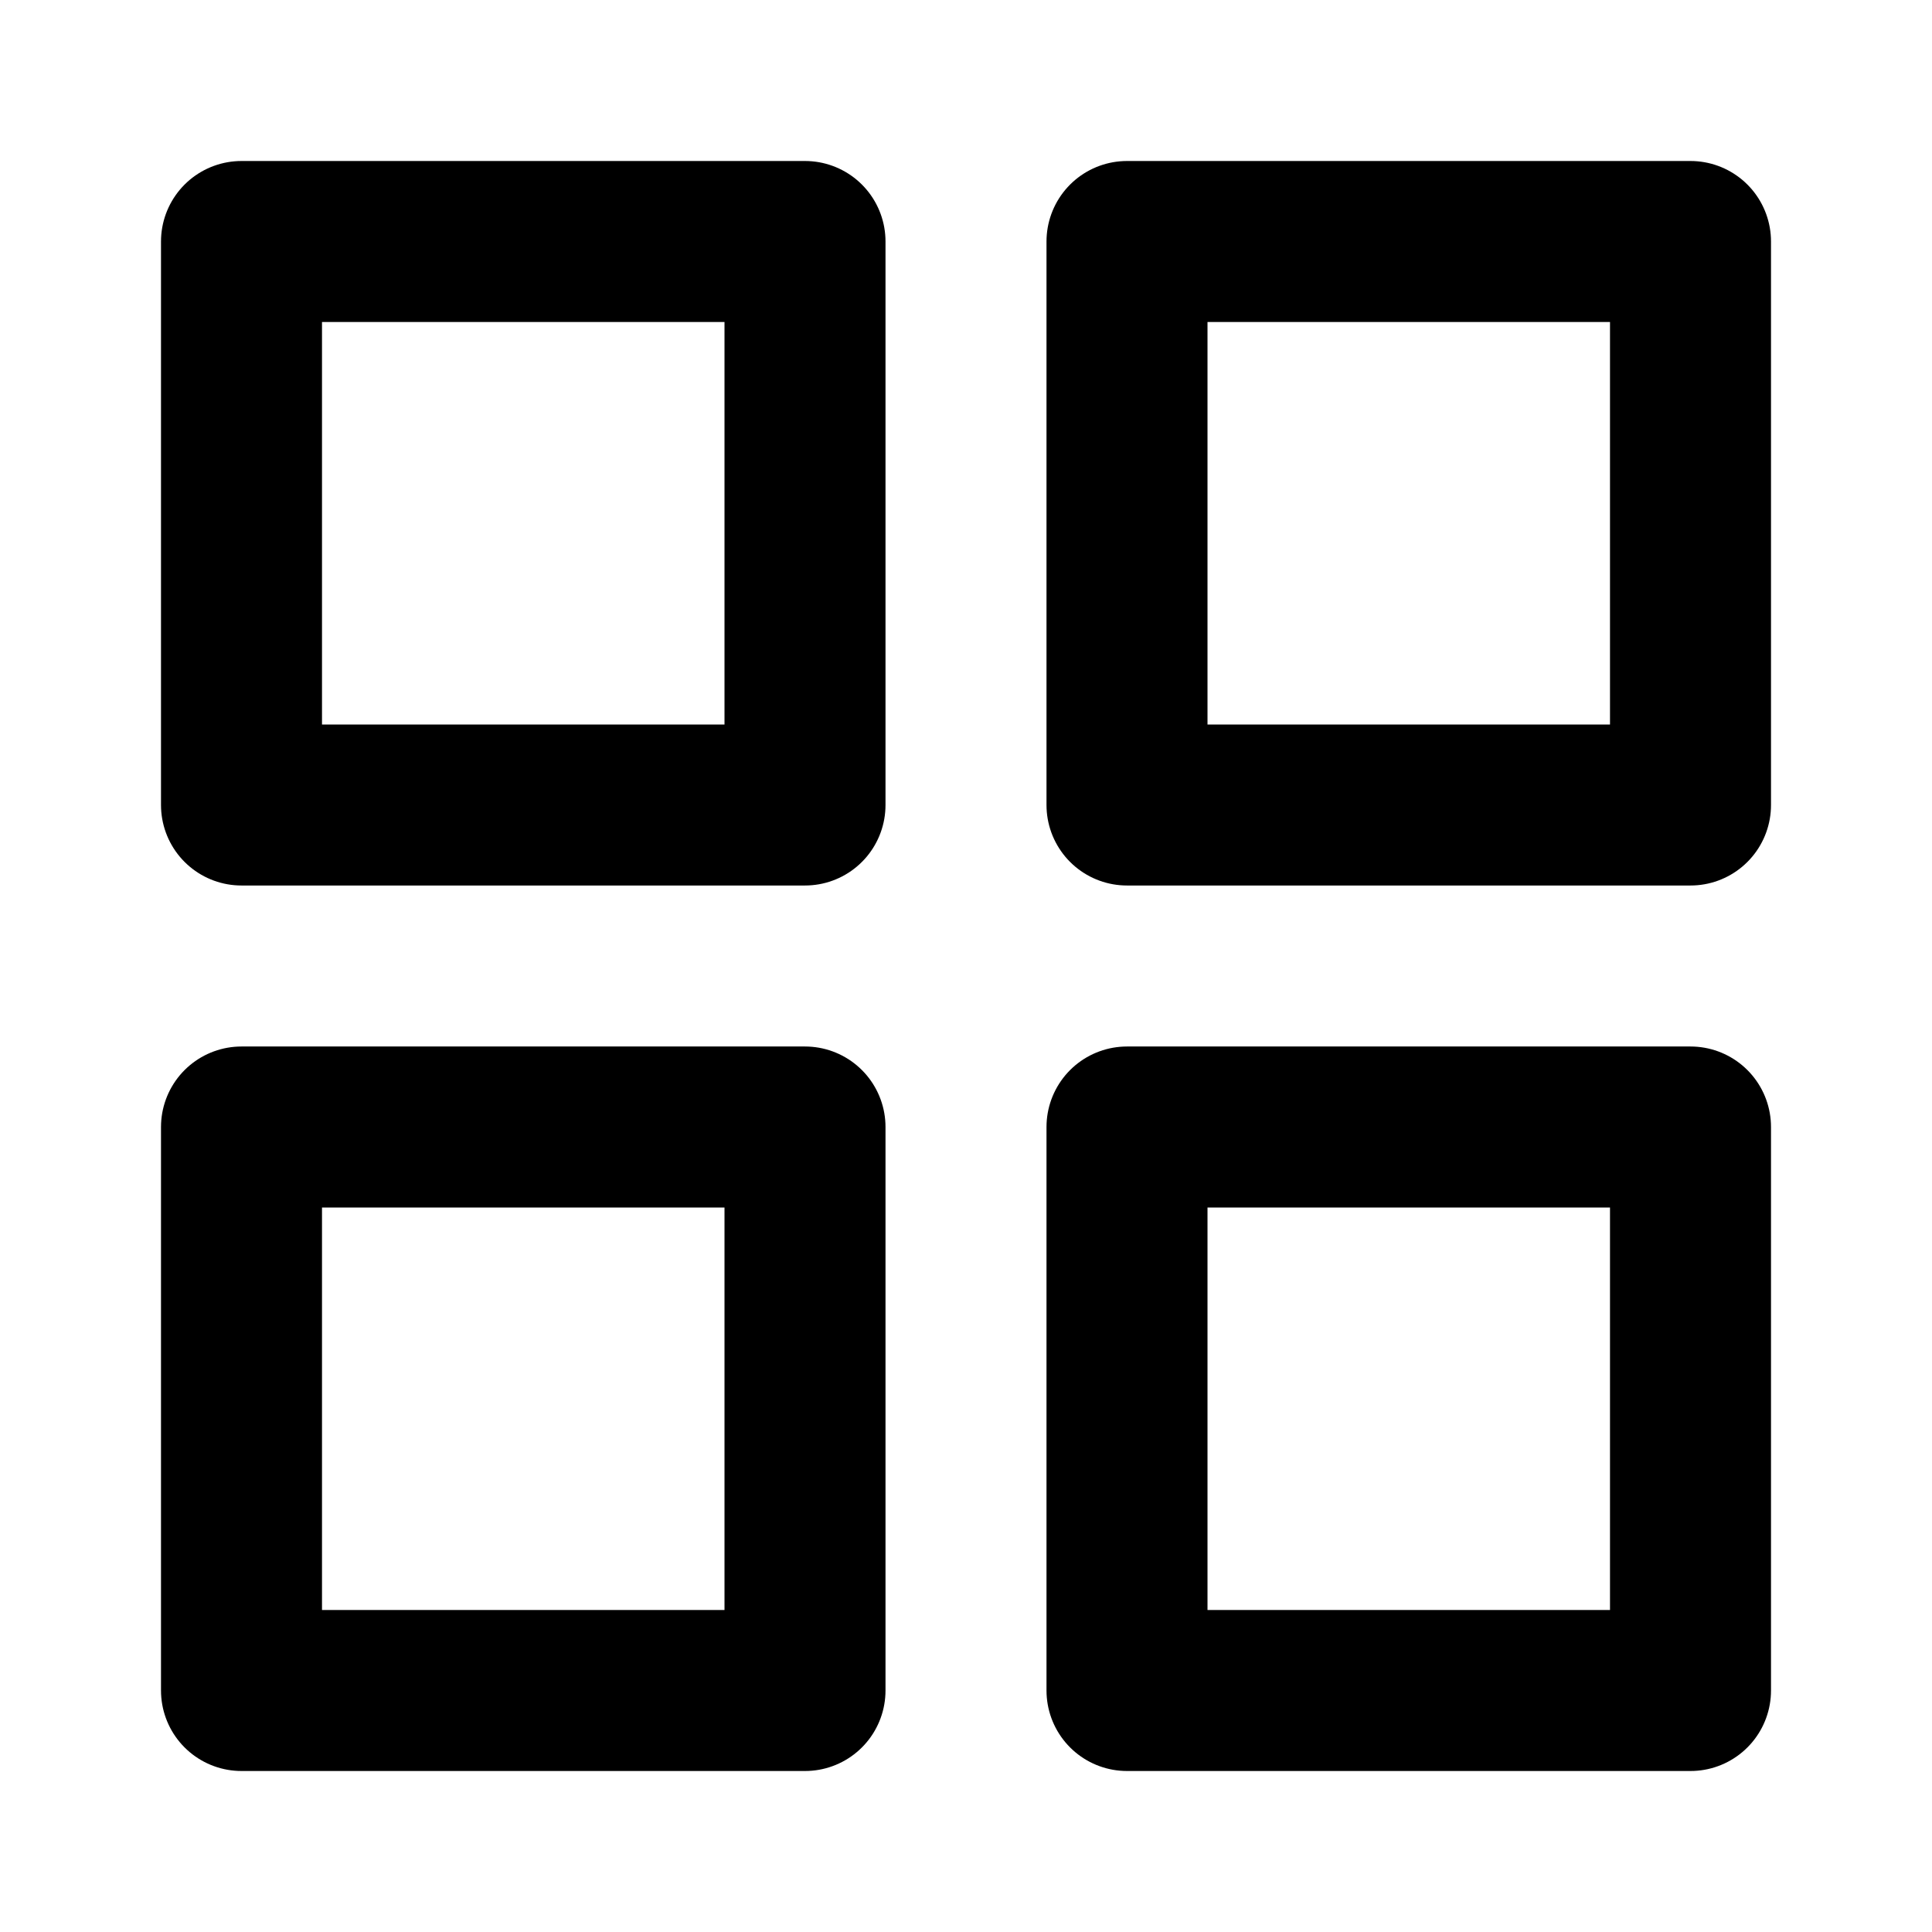
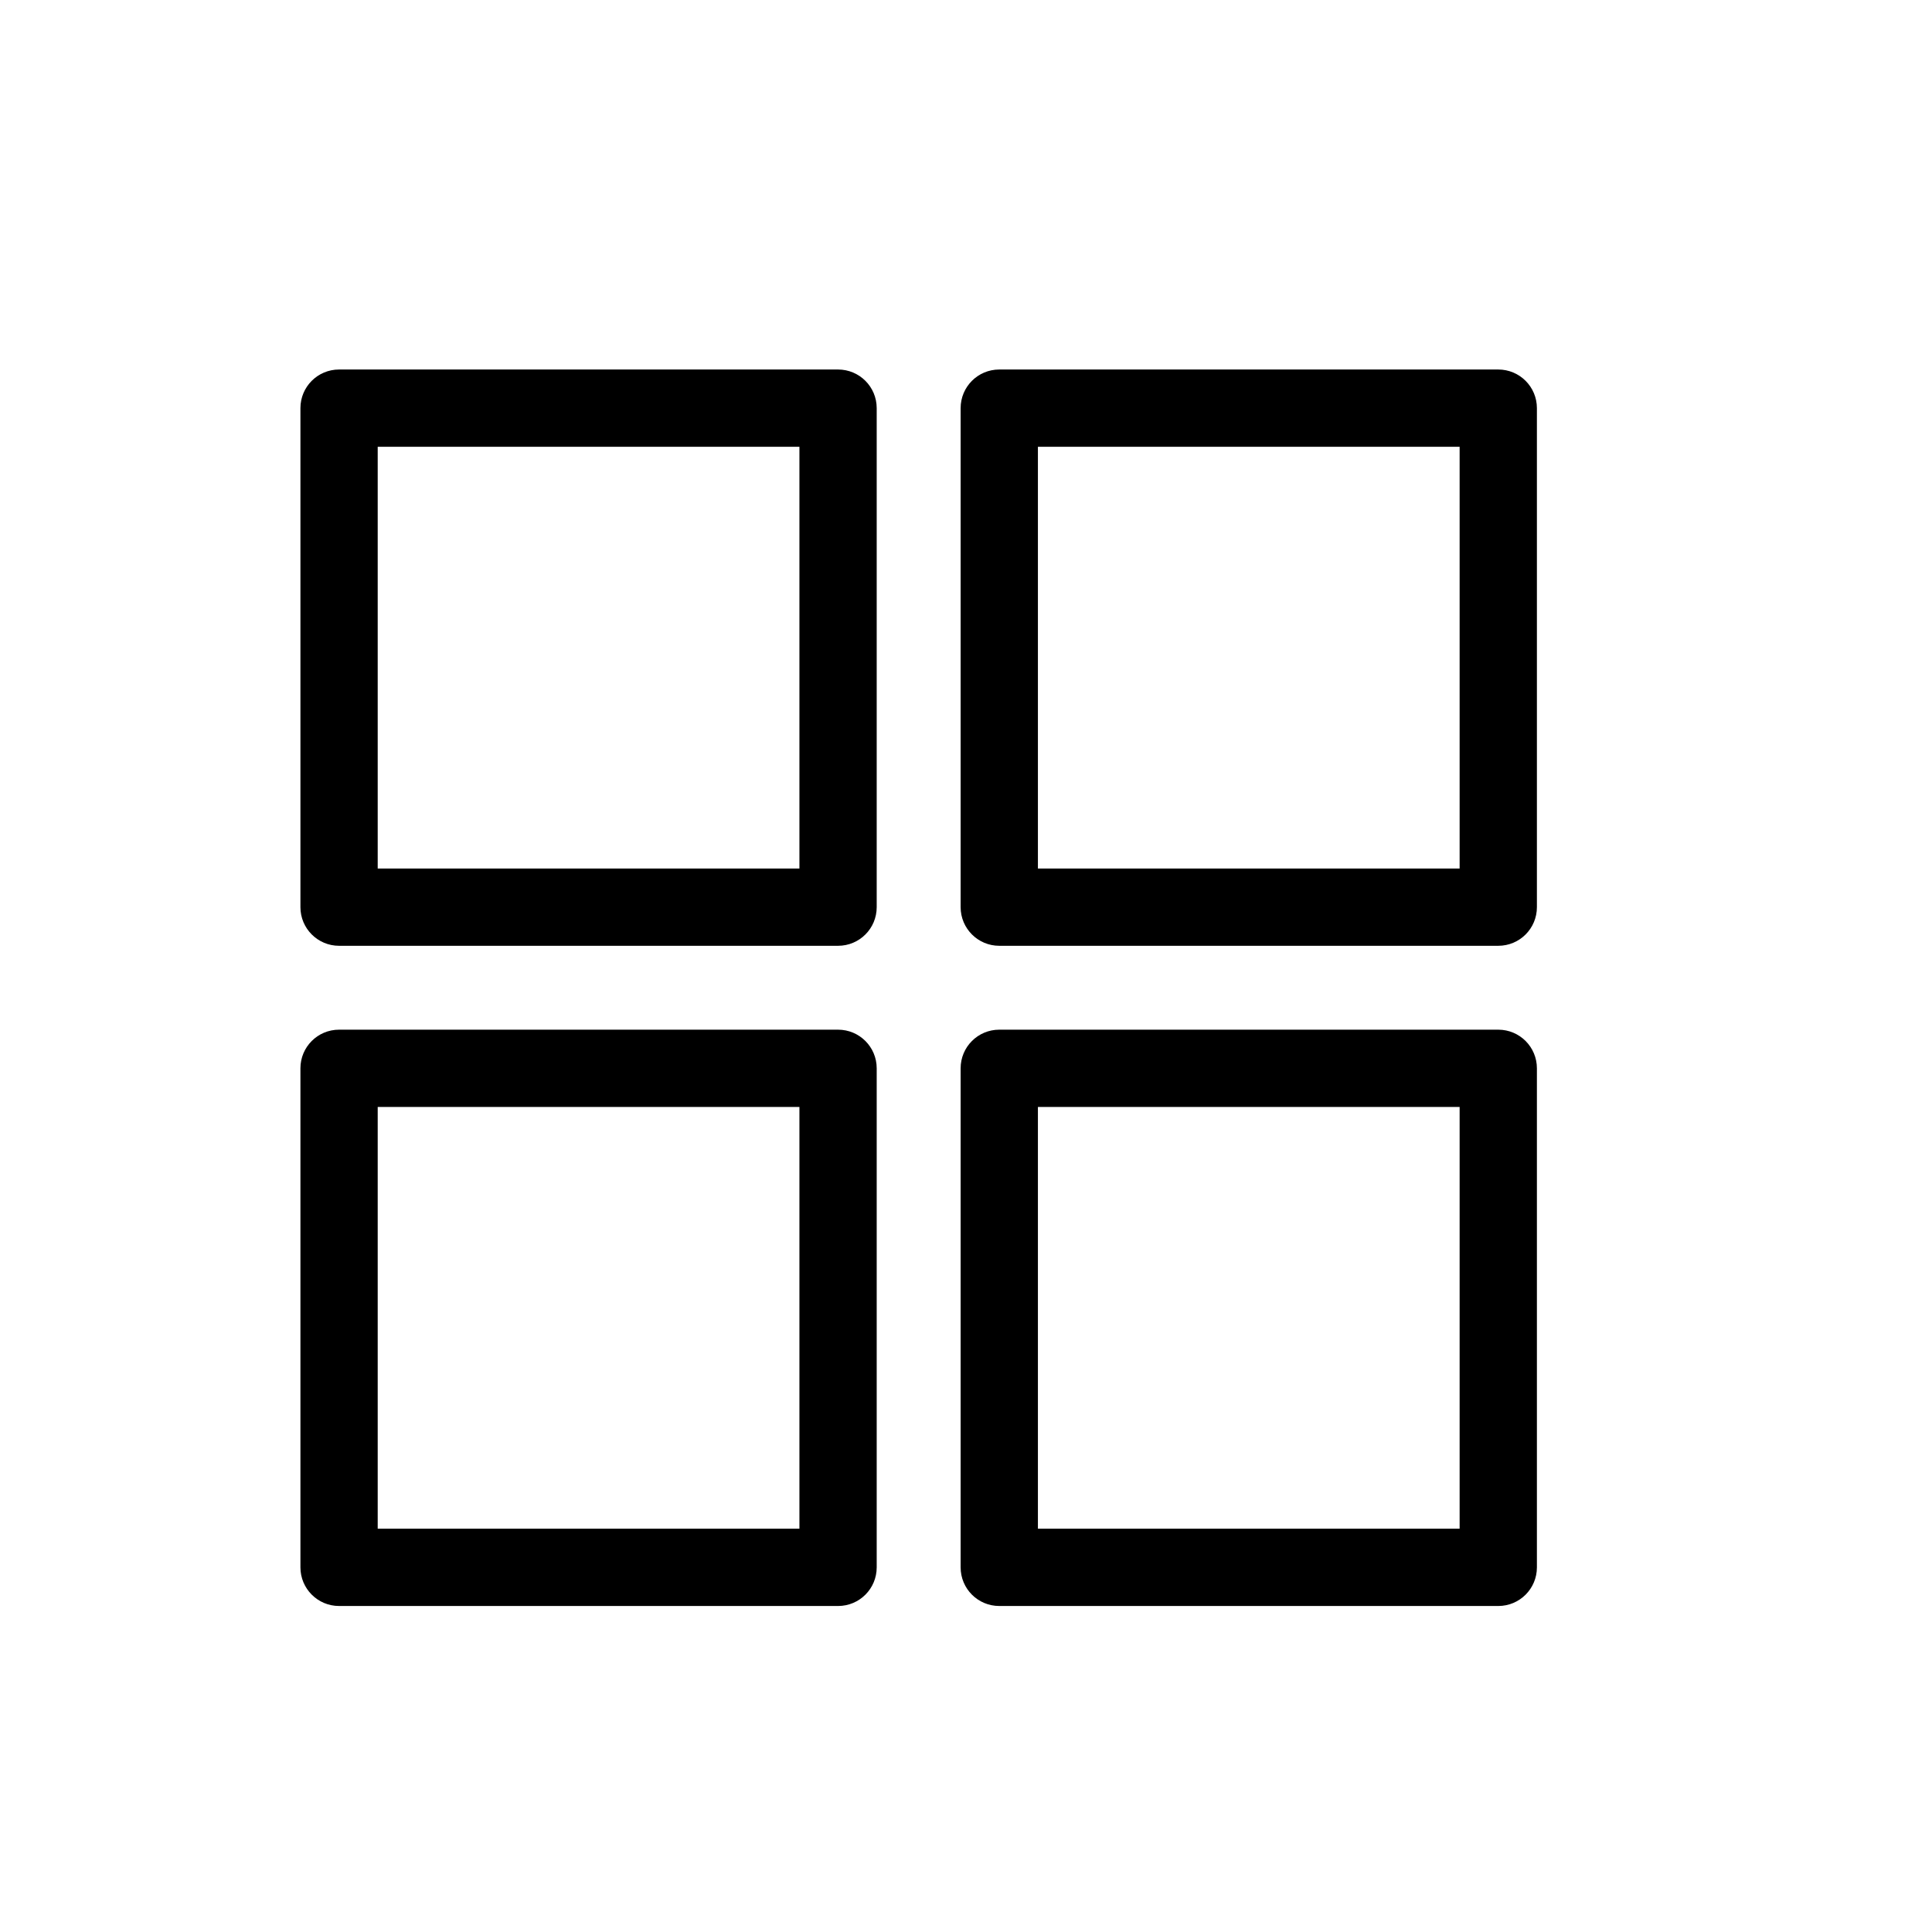
- <svg xmlns="http://www.w3.org/2000/svg" width="24" height="24" viewBox="0 0 24 24" fill="none" stroke="currentColor" stroke-width="2" stroke-linecap="round" stroke-linejoin="round" class="feather feather-grid">
-   <rect x="3" y="3" width="7" height="7" />
-   <rect x="14" y="3" width="7" height="7" />
-   <rect x="14" y="14" width="7" height="7" />
-   <rect x="3" y="14" width="7" height="7" />
+ <svg xmlns="http://www.w3.org/2000/svg" version="1.1" id="Layer_1" x="0px" y="0px" viewBox="0 0 50 50" enable-background="new 0 0 50 50" xml:space="preserve">
+   <path d="M8.775,24.477h12.914c0.553,0,1-0.447,1-1V10.563c0-0.553-0.447-1-1-1H8.775c-0.553,0-1,0.447-1,1v12.914  C7.775,24.029,8.223,24.477,8.775,24.477z M9.775,11.563h10.914v10.914H9.775V11.563z" />
+   <path d="M25.861,24.477h12.914c0.553,0,1-0.447,1-1V10.563c0-0.553-0.447-1-1-1H25.861c-0.553,0-1,0.447-1,1v12.914  C24.861,24.029,25.309,24.477,25.861,24.477z M26.861,11.563h10.914v10.914H26.861V11.563z" />
+   <path d="M8.775,41.563h12.914c0.553,0,1-0.447,1-1V27.648c0-0.553-0.447-1-1-1H8.775c-0.553,0-1,0.447-1,1v12.914  C7.775,41.115,8.223,41.563,8.775,41.563z M9.775,28.648h10.914v10.914H9.775V28.648z" />
+   <path d="M24.861,40.563c0,0.553,0.447,1,1,1h12.914c0.553,0,1-0.447,1-1V27.648c0-0.553-0.447-1-1-1H25.861c-0.553,0-1,0.447-1,1  V40.563z M26.861,28.648h10.914v10.914H26.861V28.648z" />
</svg>
